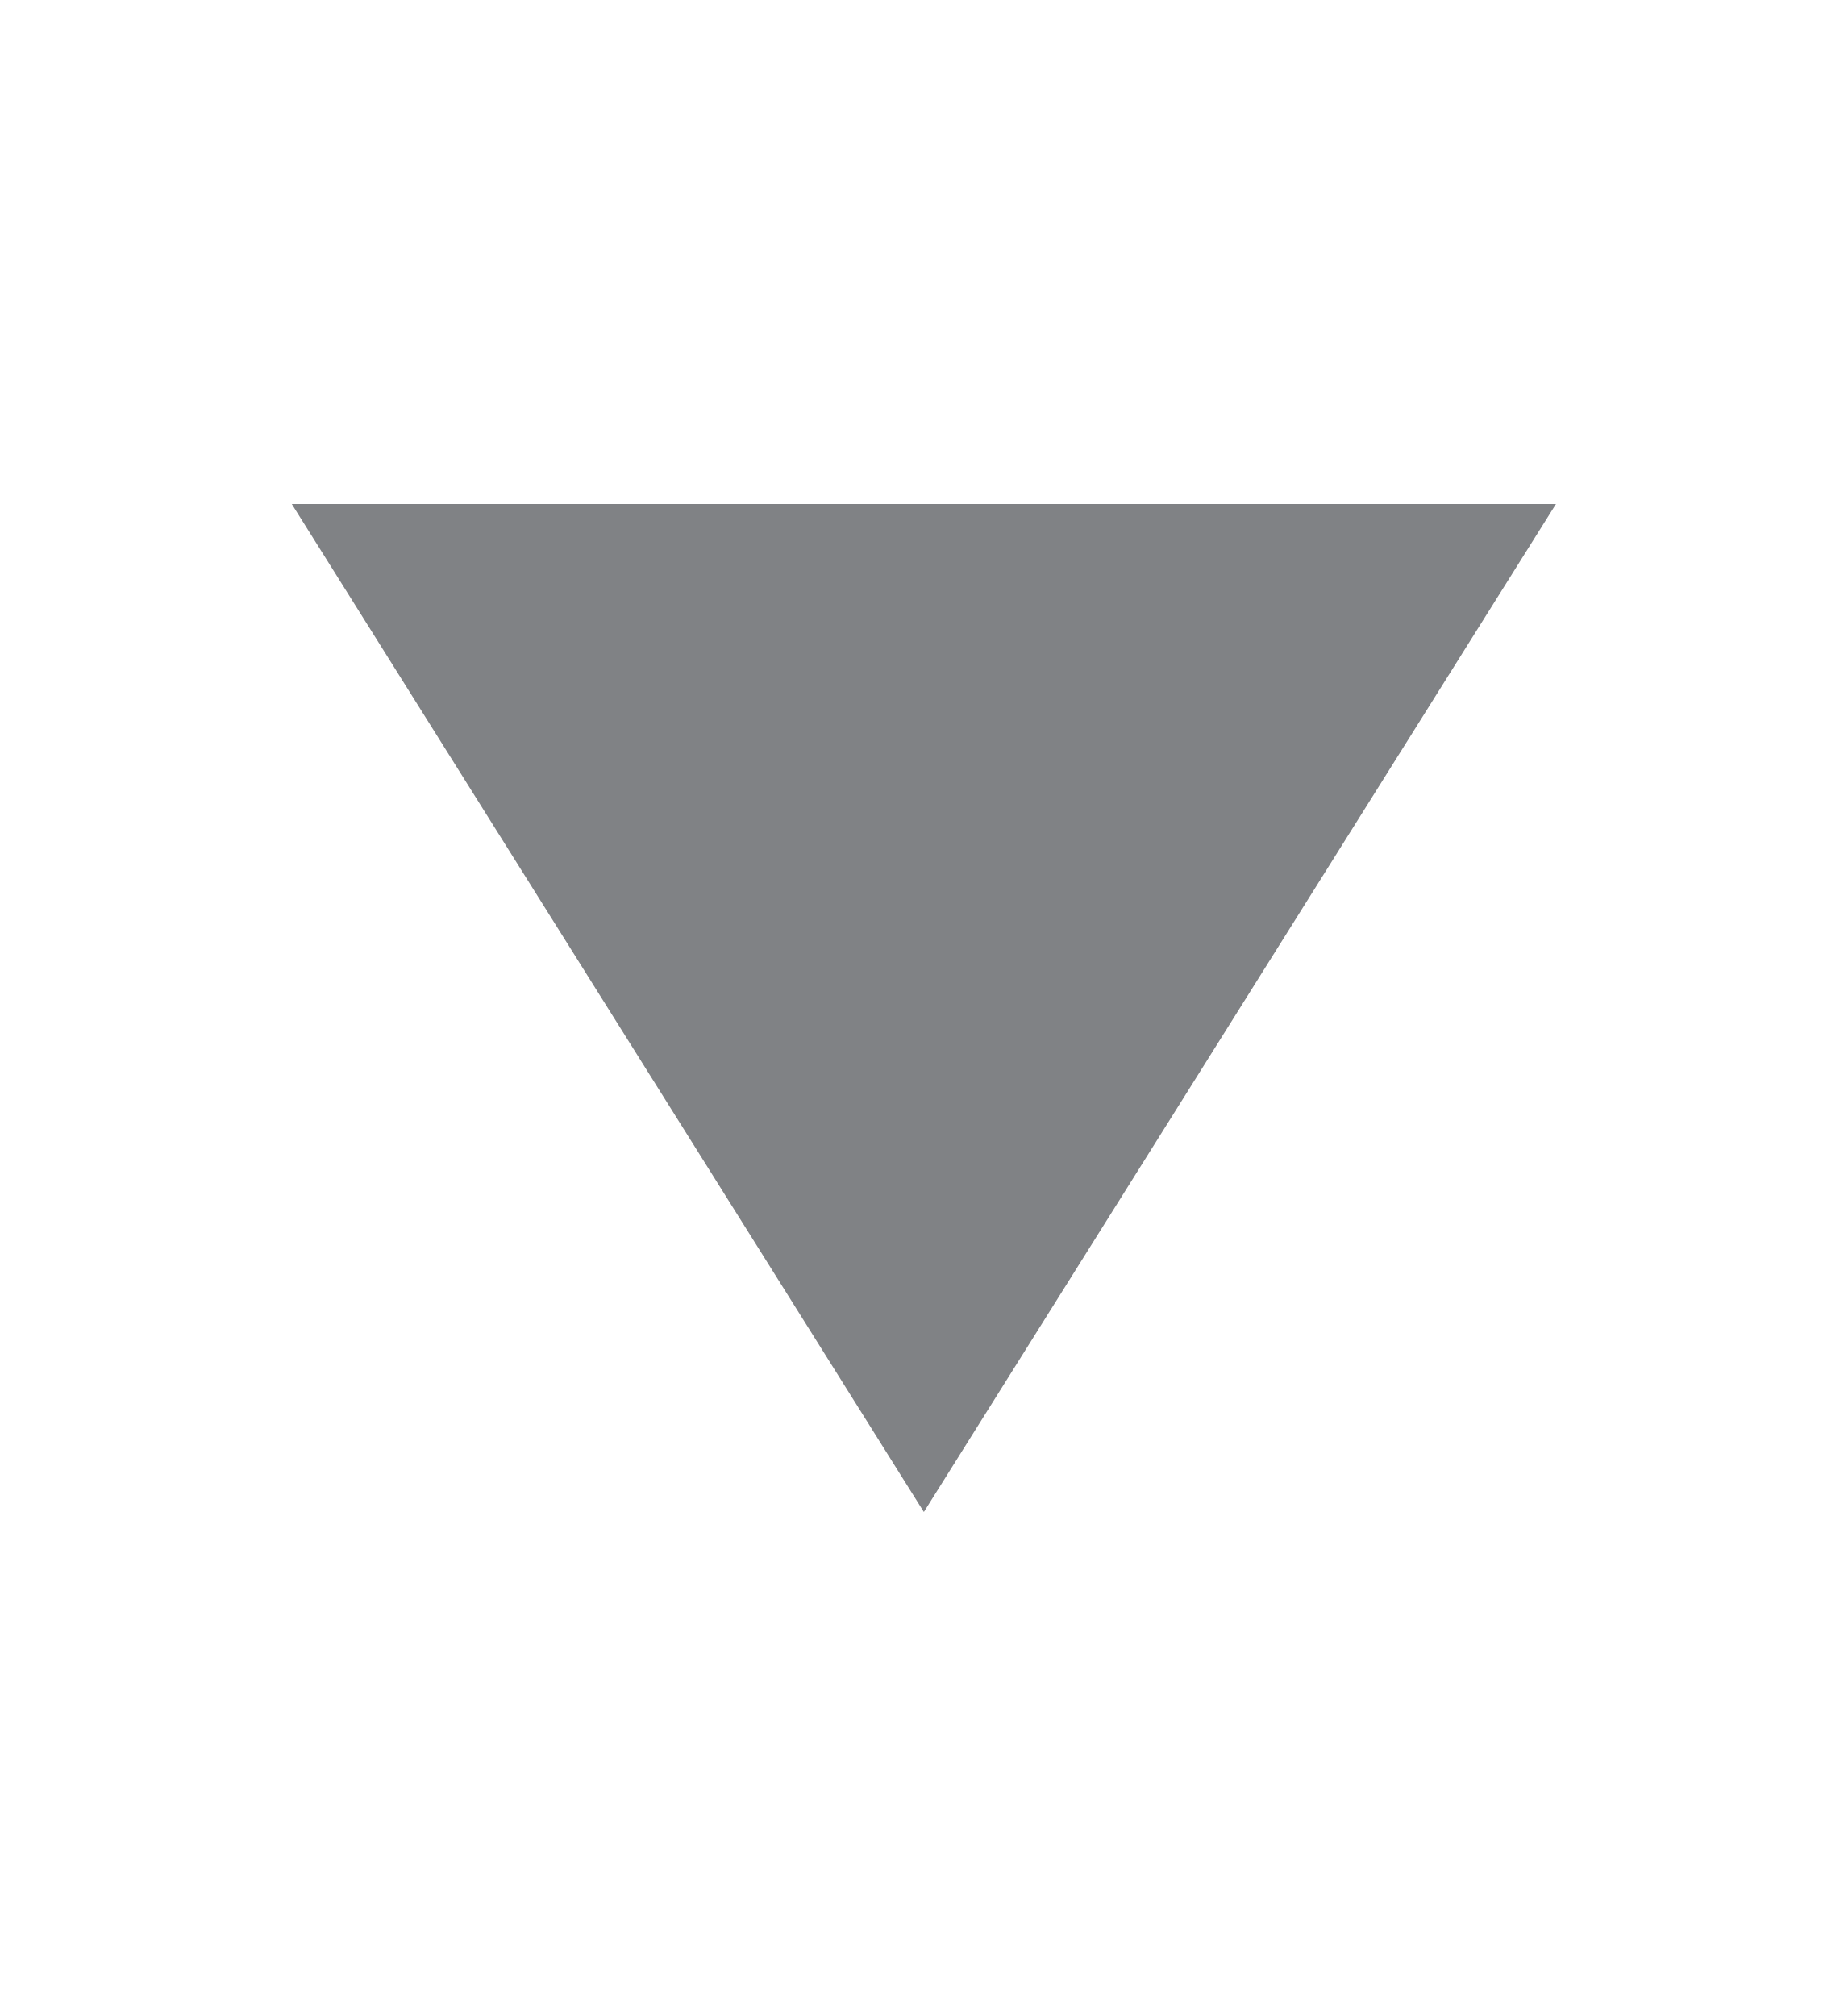
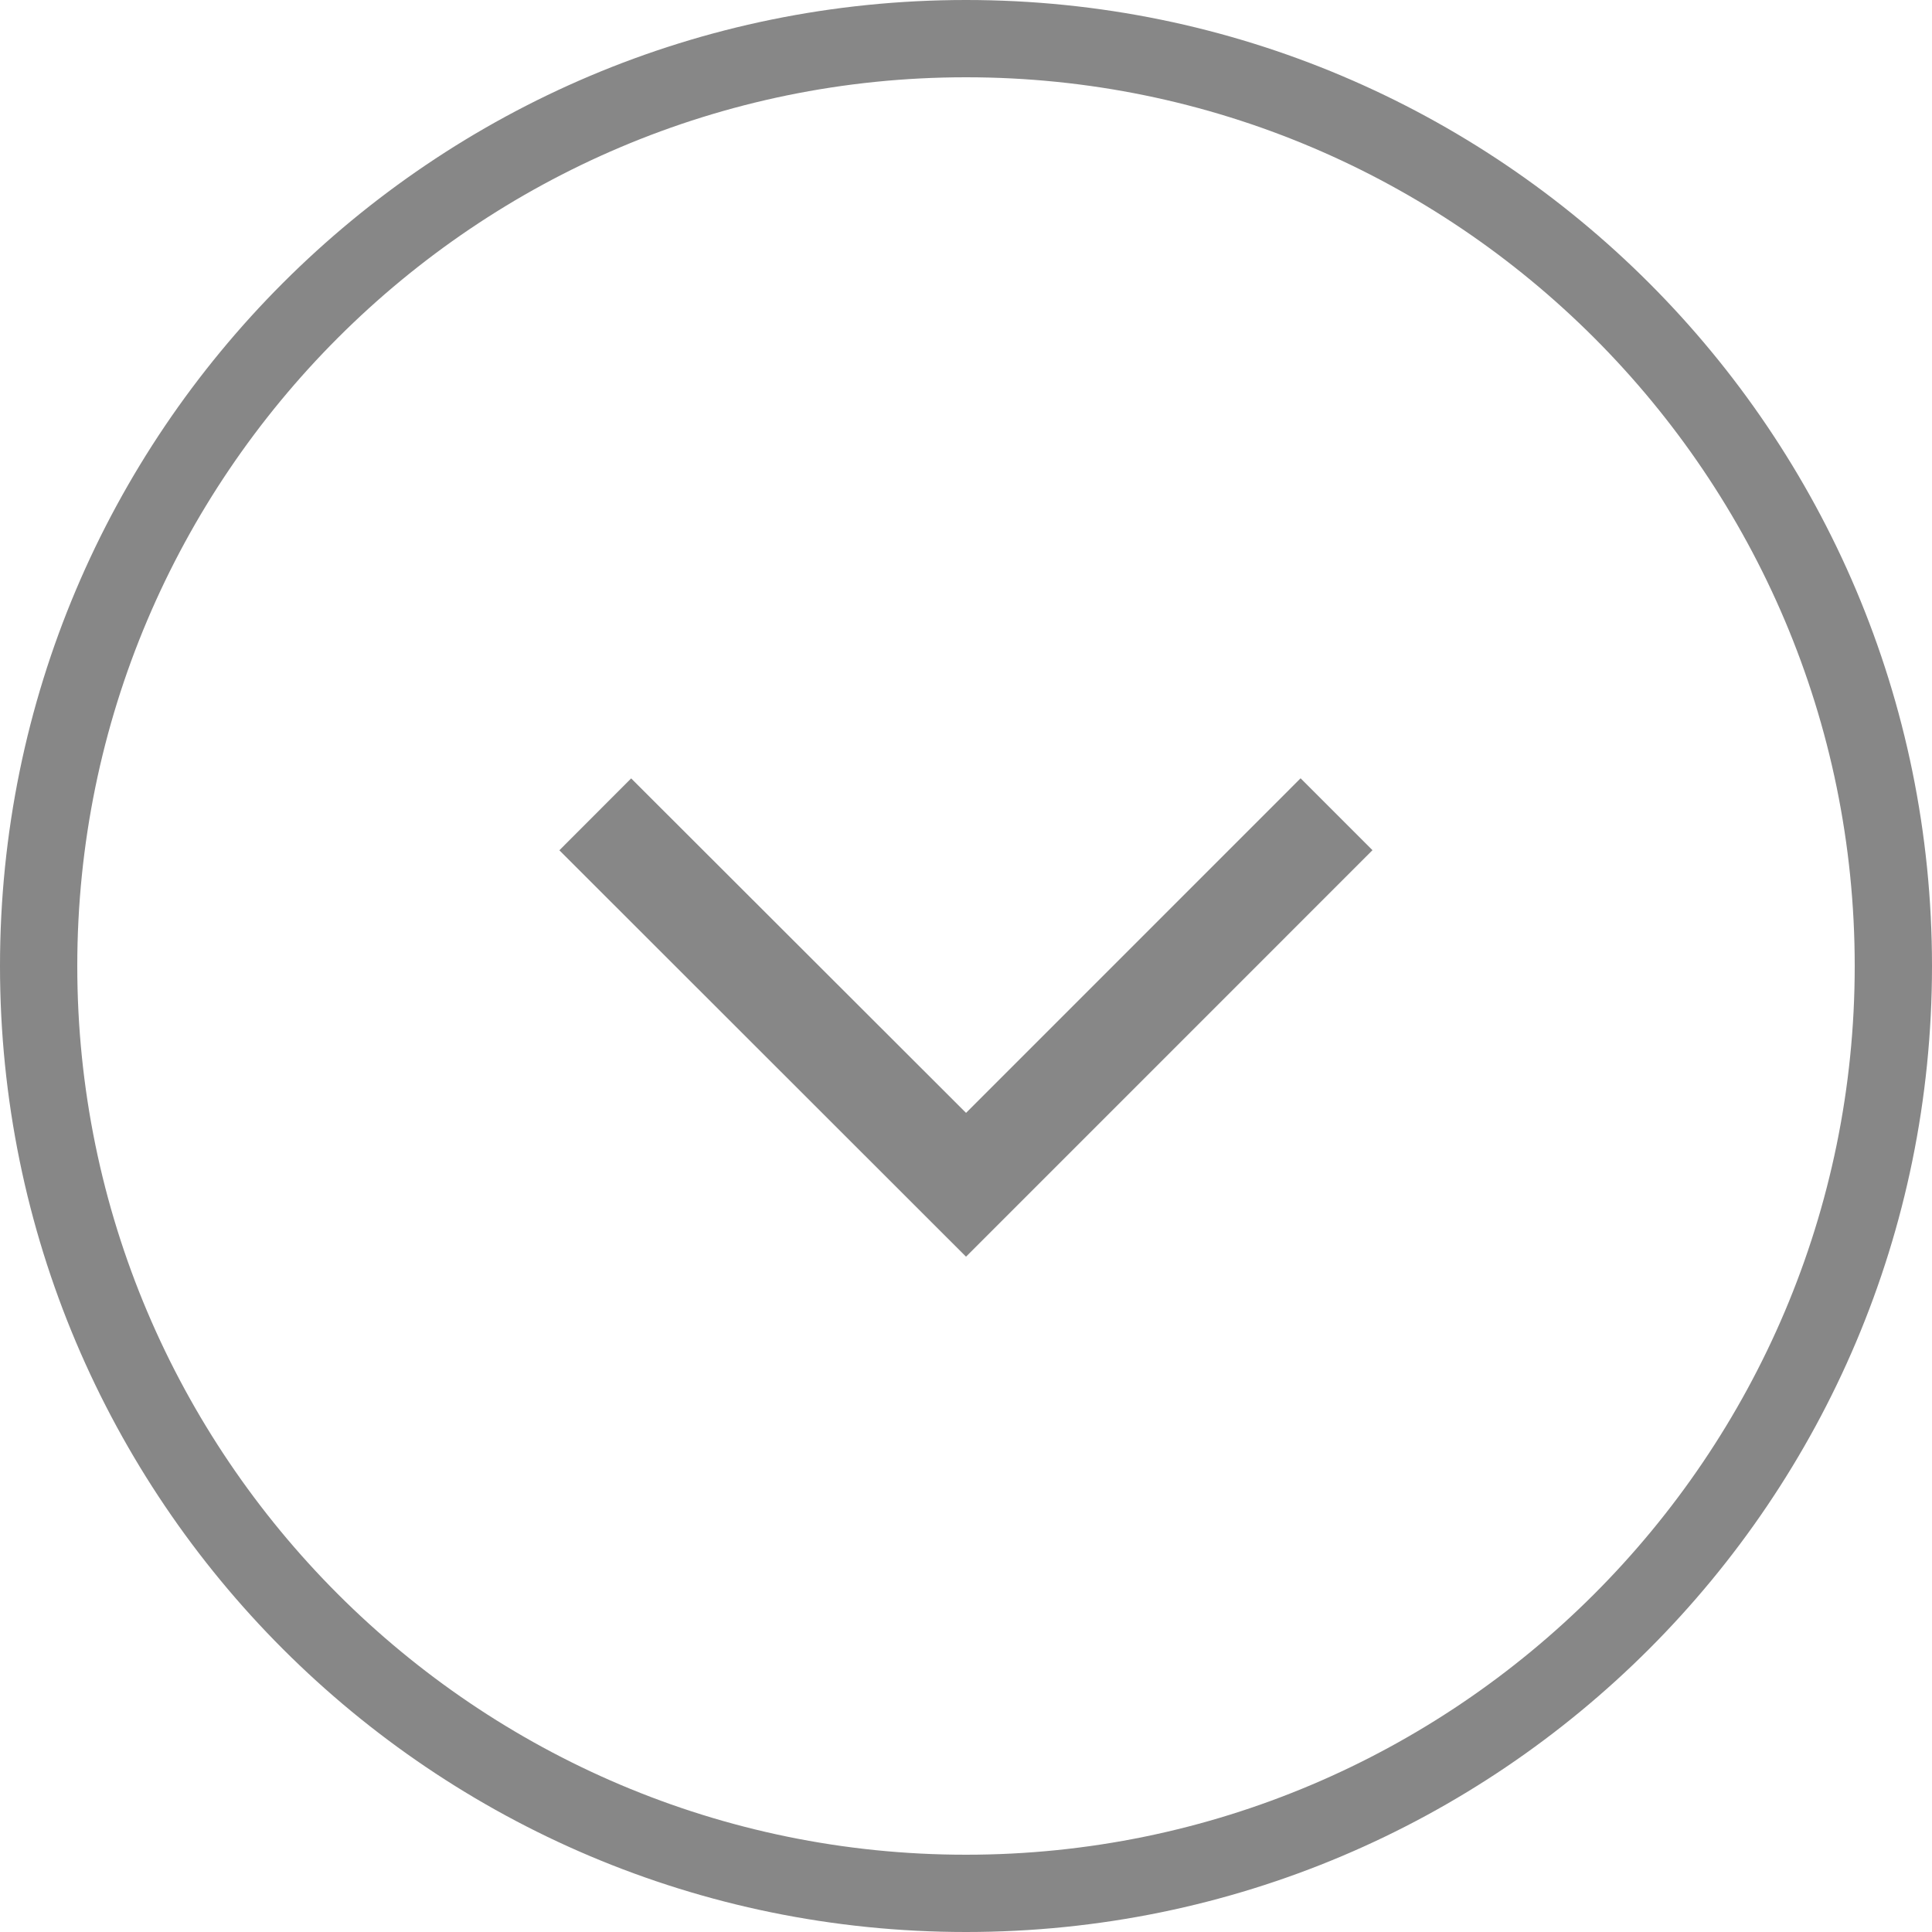
- <svg xmlns="http://www.w3.org/2000/svg" version="1.1" id="Layer_1" x="0px" y="0px" width="22px" height="24px" viewBox="0 0 22 24" enable-background="new 0 0 22 24" xml:space="preserve">
-   <polygon fill="#808285" points="18.526,6 3.474,6 11,18 " />
+ <svg xmlns="http://www.w3.org/2000/svg" version="1.1" id="Layer_1" x="0px" y="0px" width="38px" height="38px" viewBox="0 0 38 38" enable-background="new 0 0 38 38" xml:space="preserve">
+   <g>
+     <path fill="#878787" d="M19,1.52c9.643,0,17.48,7.841,17.48,17.48c0,9.639-7.842,17.48-17.48,17.48   C9.362,36.48,1.52,28.639,1.52,19C1.52,9.361,9.361,1.52,19,1.52 M19,0C8.507,0,0,8.507,0,19c0,10.494,8.507,19,19,19   c10.492,0,19-8.506,19-19C38,8.507,29.492,0,19,0L19,0z" />
+     <polygon fill="#878787" points="19.001,21.889 12.414,15.31 11.002,16.724 18.997,24.714 19,24.713 19.003,24.715 26.995,16.722    25.581,15.308  " />
+   </g>
</svg>
